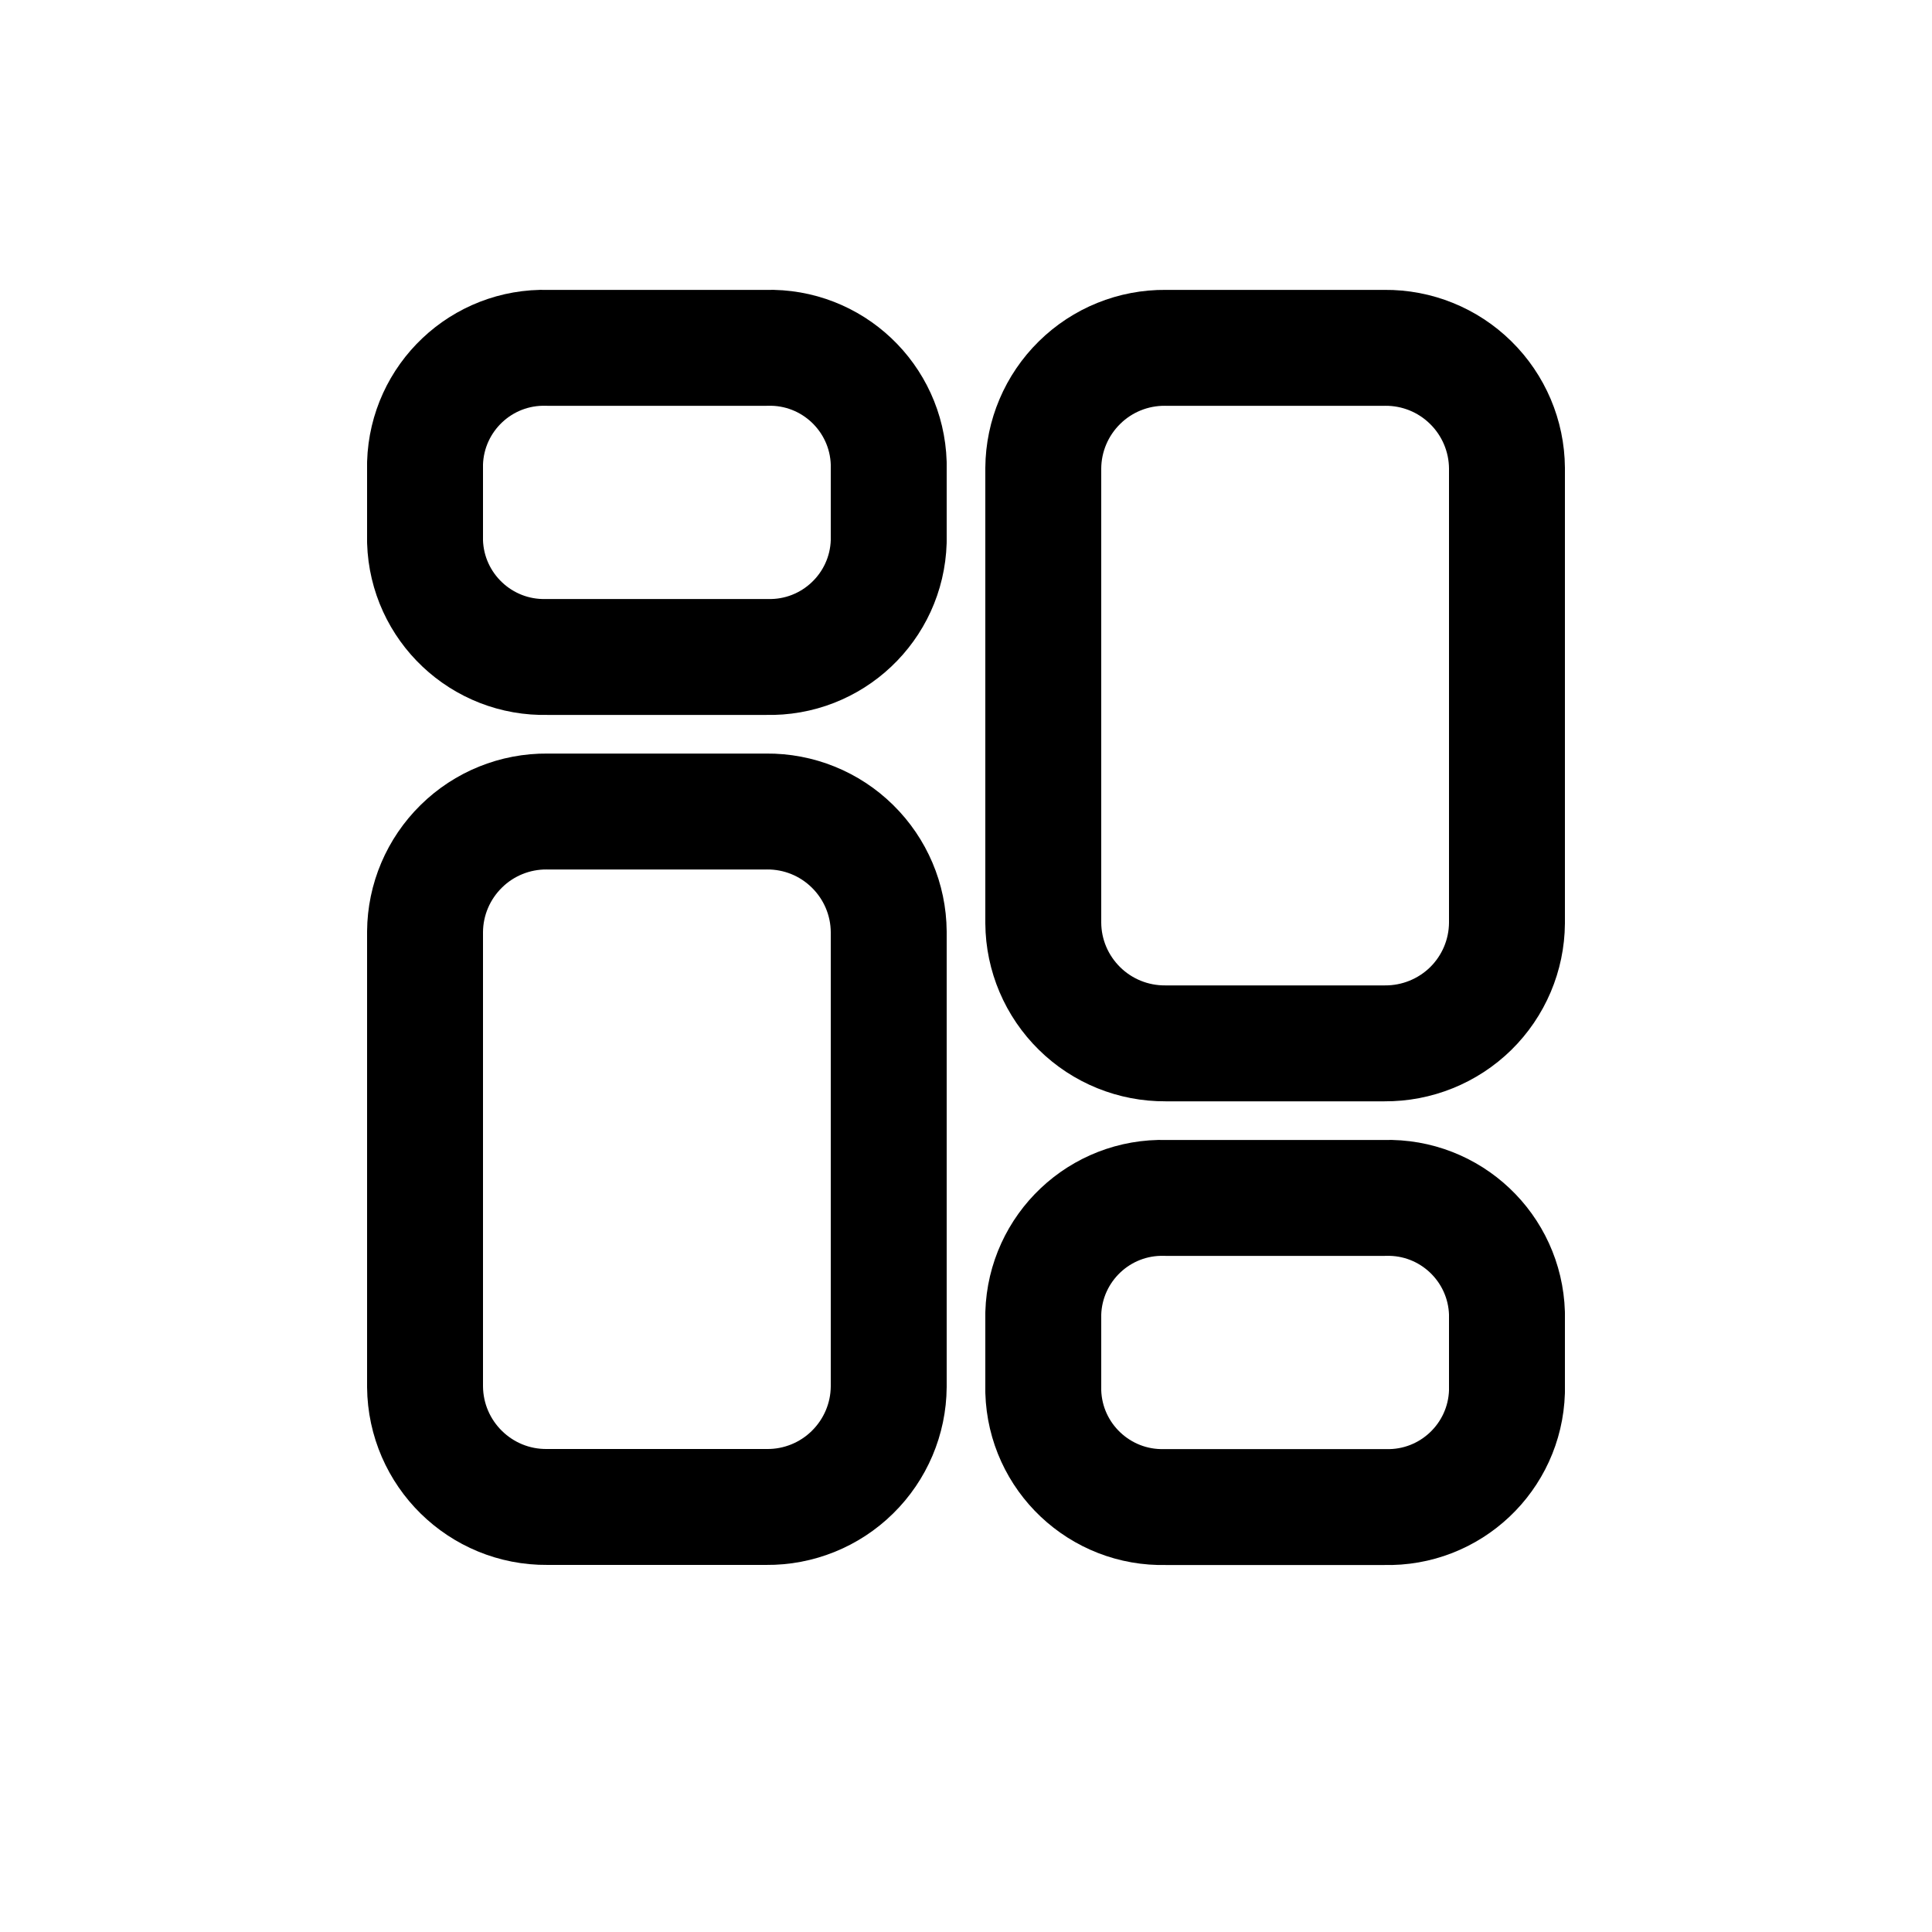
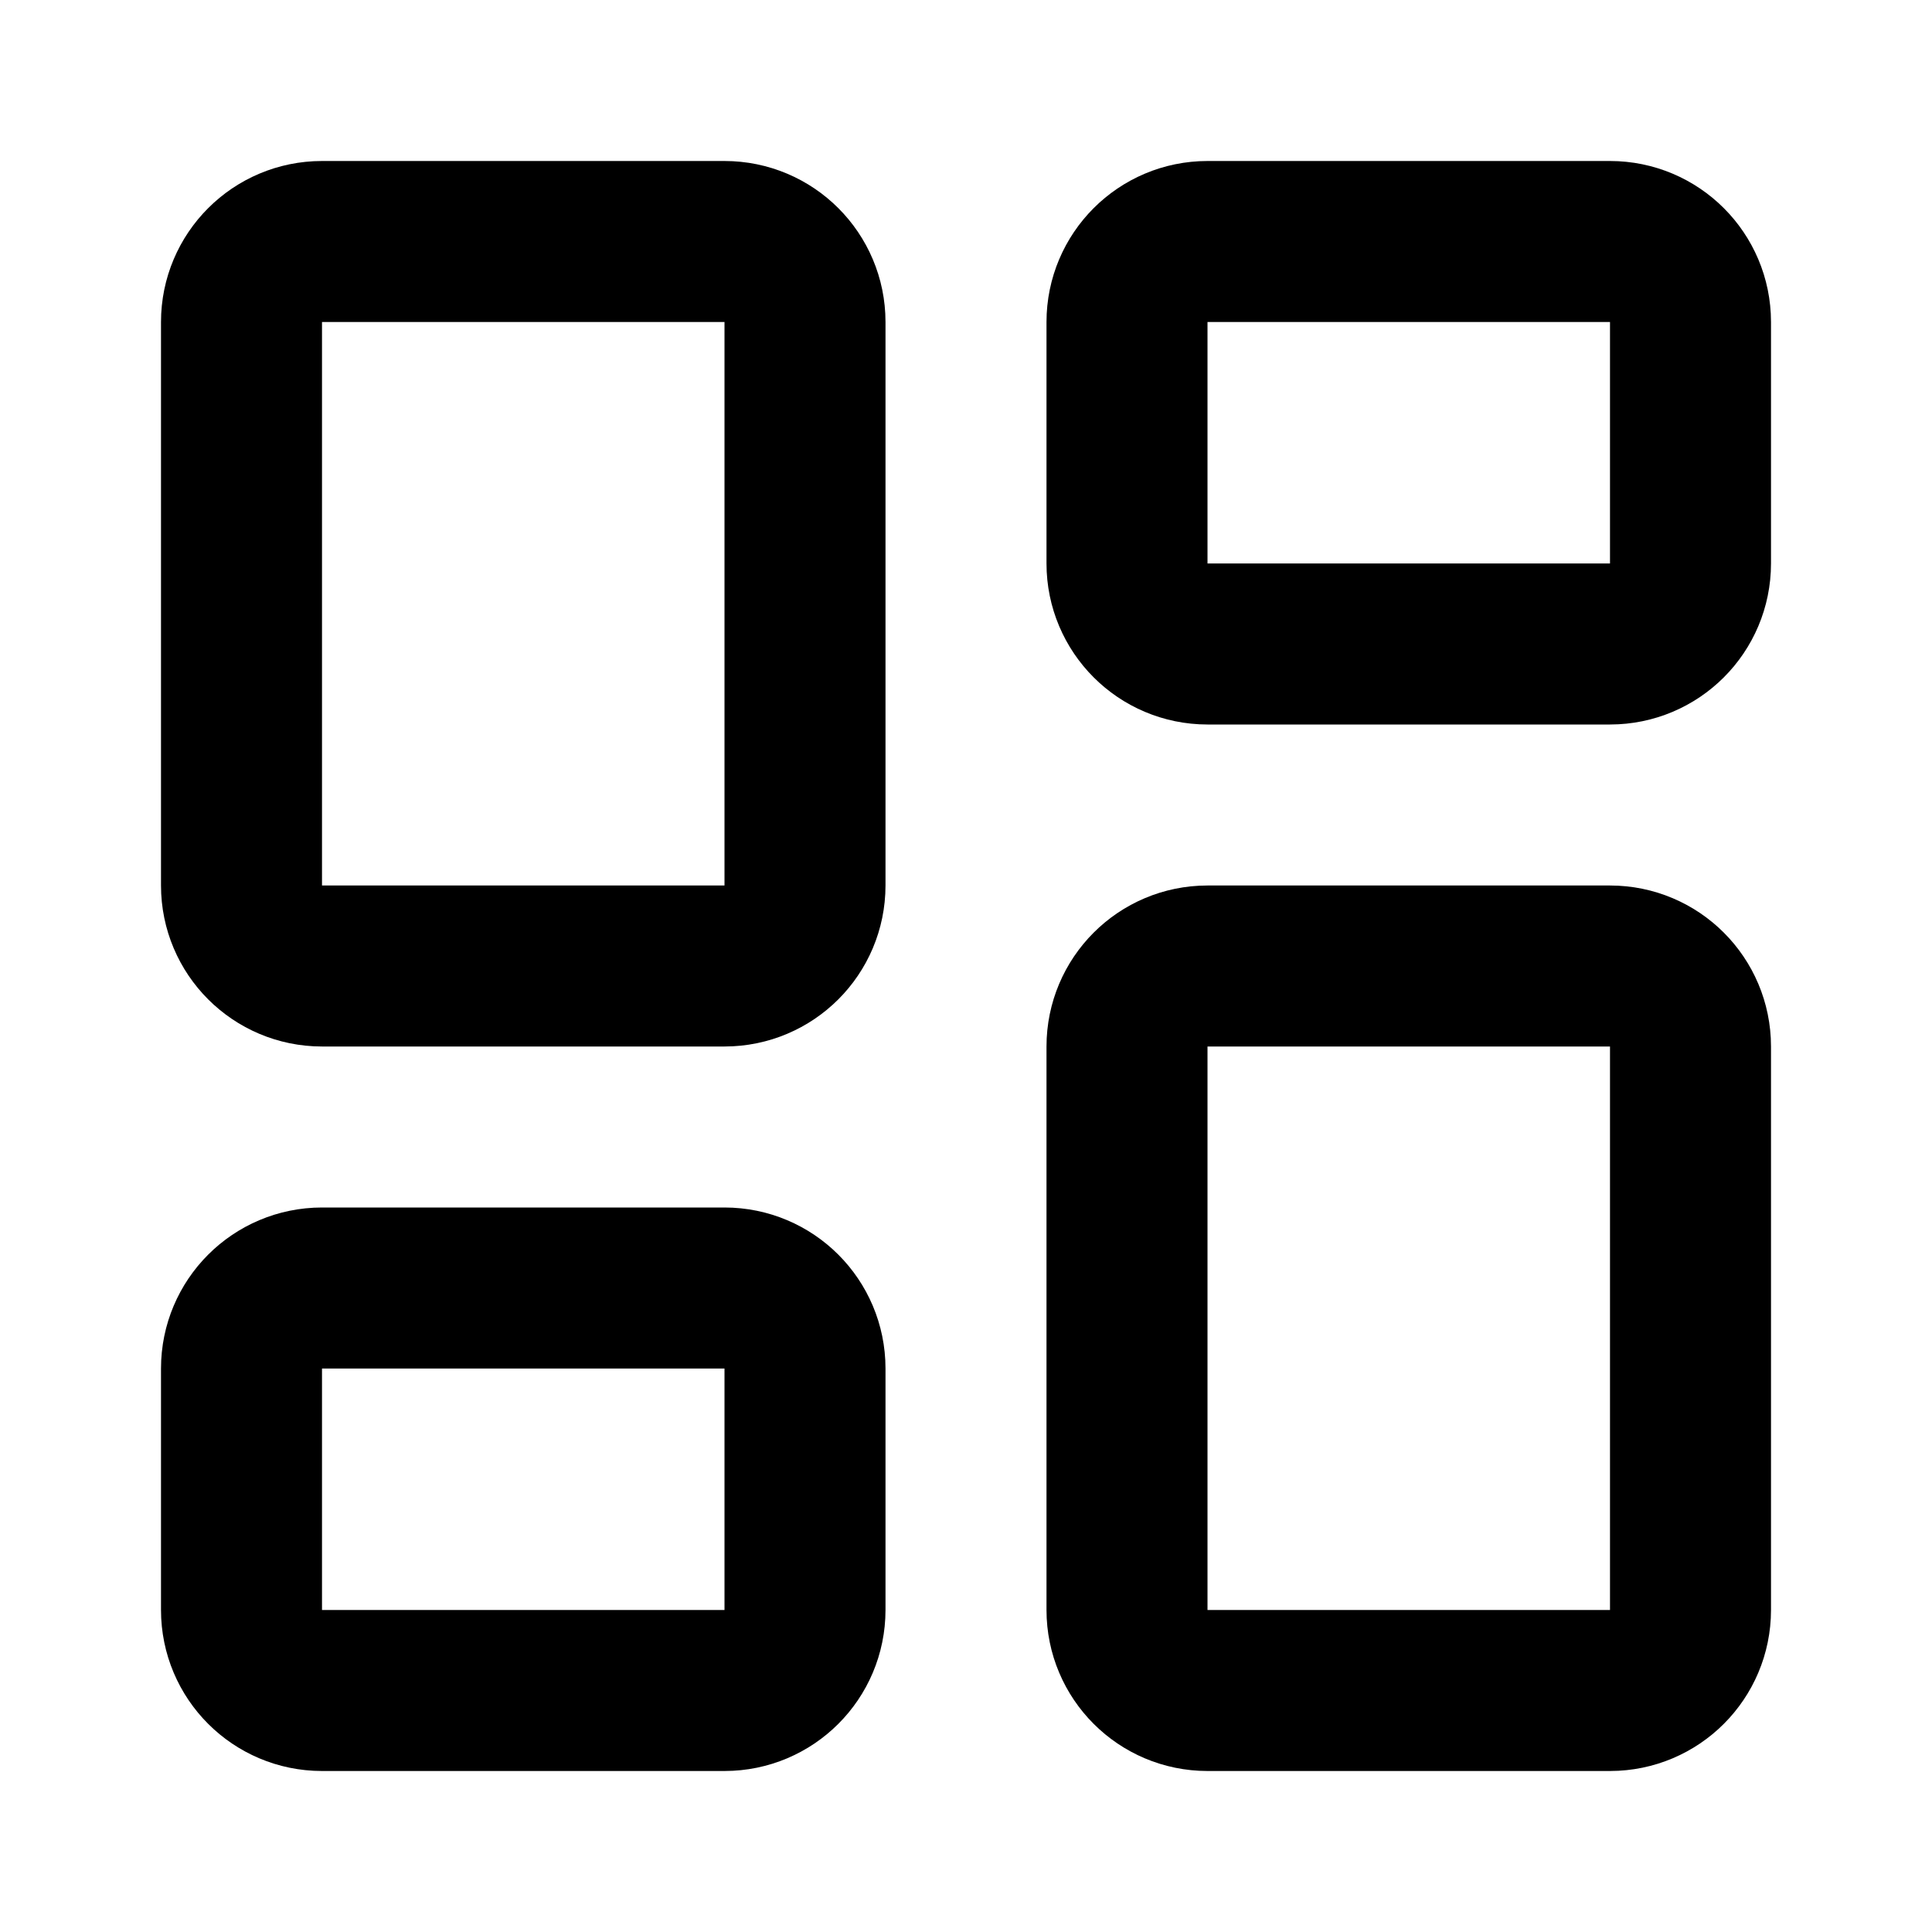
- <svg xmlns="http://www.w3.org/2000/svg" width="800px" height="800px" viewBox="0 -0.5 25 25" fill="none">
-   <path fill-rule="evenodd" clip-rule="evenodd" d="M9.918 10.001H7.082C6.666 9.997 6.265 10.159 5.969 10.451C5.672 10.743 5.503 11.14 5.5 11.556V17.445C5.508 18.312 6.216 19.008 7.082 19H9.918C10.334 19.004 10.735 18.842 11.031 18.55C11.328 18.258 11.497 17.861 11.5 17.445V11.556C11.497 11.14 11.328 10.743 11.031 10.451C10.735 10.159 10.334 9.997 9.918 10.001Z" stroke="#000000" stroke-width="1.5" stroke-linecap="round" stroke-linejoin="round" />
-   <path fill-rule="evenodd" clip-rule="evenodd" d="M9.918 4.001H7.082C6.233 3.977 5.526 4.645 5.5 5.494V6.508C5.526 7.356 6.233 8.024 7.082 8.001H9.918C10.767 8.024 11.474 7.356 11.5 6.508V5.494C11.474 4.645 10.767 3.977 9.918 4.001Z" stroke="#000000" stroke-width="1.5" stroke-linecap="round" stroke-linejoin="round" />
-   <path fill-rule="evenodd" clip-rule="evenodd" d="M15.082 13.001H17.917C18.333 13.004 18.734 12.842 19.031 12.551C19.328 12.259 19.497 11.861 19.5 11.445V5.557C19.497 5.141 19.328 4.743 19.031 4.451C18.735 4.159 18.334 3.997 17.918 4.001H15.082C14.666 3.997 14.265 4.159 13.969 4.451C13.672 4.743 13.503 5.141 13.5 5.557V11.445C13.503 11.861 13.672 12.258 13.969 12.55C14.265 12.842 14.666 13.004 15.082 13.001Z" stroke="#000000" stroke-width="1.5" stroke-linecap="round" stroke-linejoin="round" />
-   <path fill-rule="evenodd" clip-rule="evenodd" d="M15.082 19.001H17.917C18.766 19.025 19.474 18.357 19.5 17.508V16.494C19.474 15.645 18.767 14.977 17.918 15.001H15.082C14.233 14.977 13.526 15.645 13.5 16.494V17.507C13.525 18.356 14.233 19.024 15.082 19.001Z" stroke="#000000" stroke-width="1.5" stroke-linecap="round" stroke-linejoin="round" />
+ <svg xmlns="http://www.w3.org/2000/svg" width="24" height="24" viewBox="0 0 24 24" fill="none" stroke="currentColor" stroke-width="2" stroke-linecap="round" stroke-linejoin="round" class="lucide lucide-layout-dashboard">
+   <rect width="7" height="9" x="3" y="3" rx="1" />
+   <rect width="7" height="5" x="14" y="3" rx="1" />
+   <rect width="7" height="9" x="14" y="12" rx="1" />
+   <rect width="7" height="5" x="3" y="16" rx="1" />
</svg>
